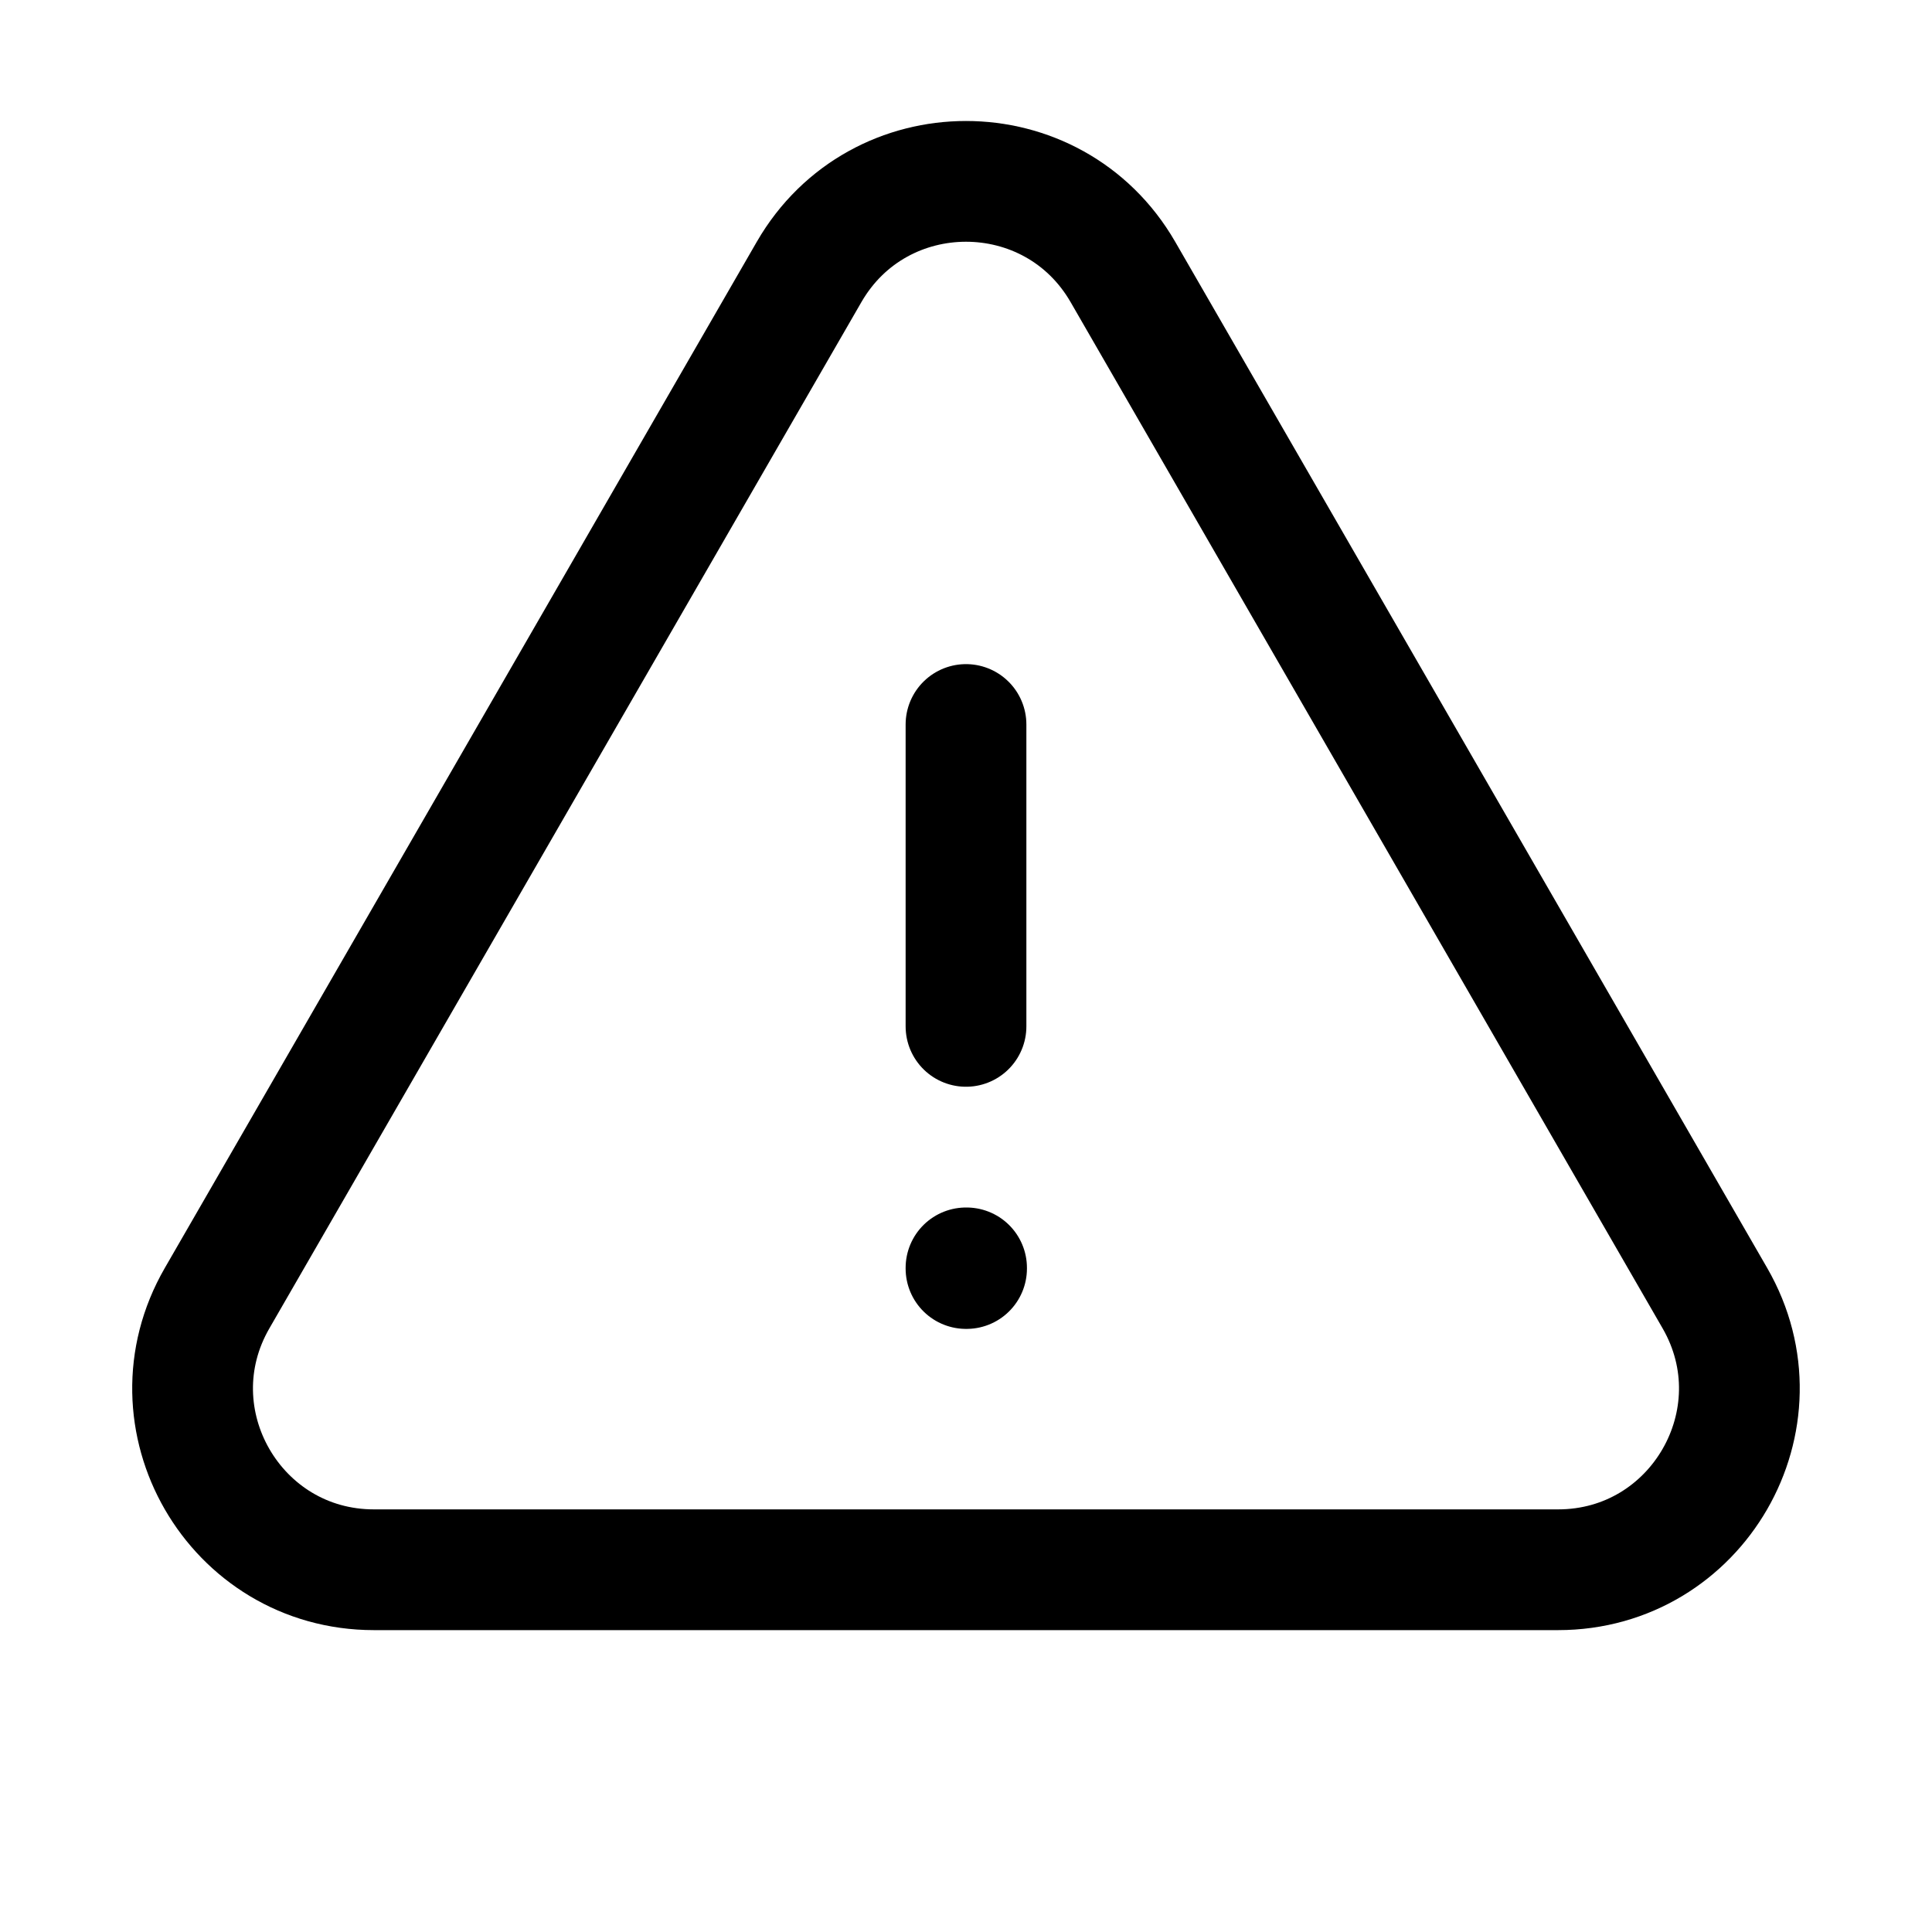
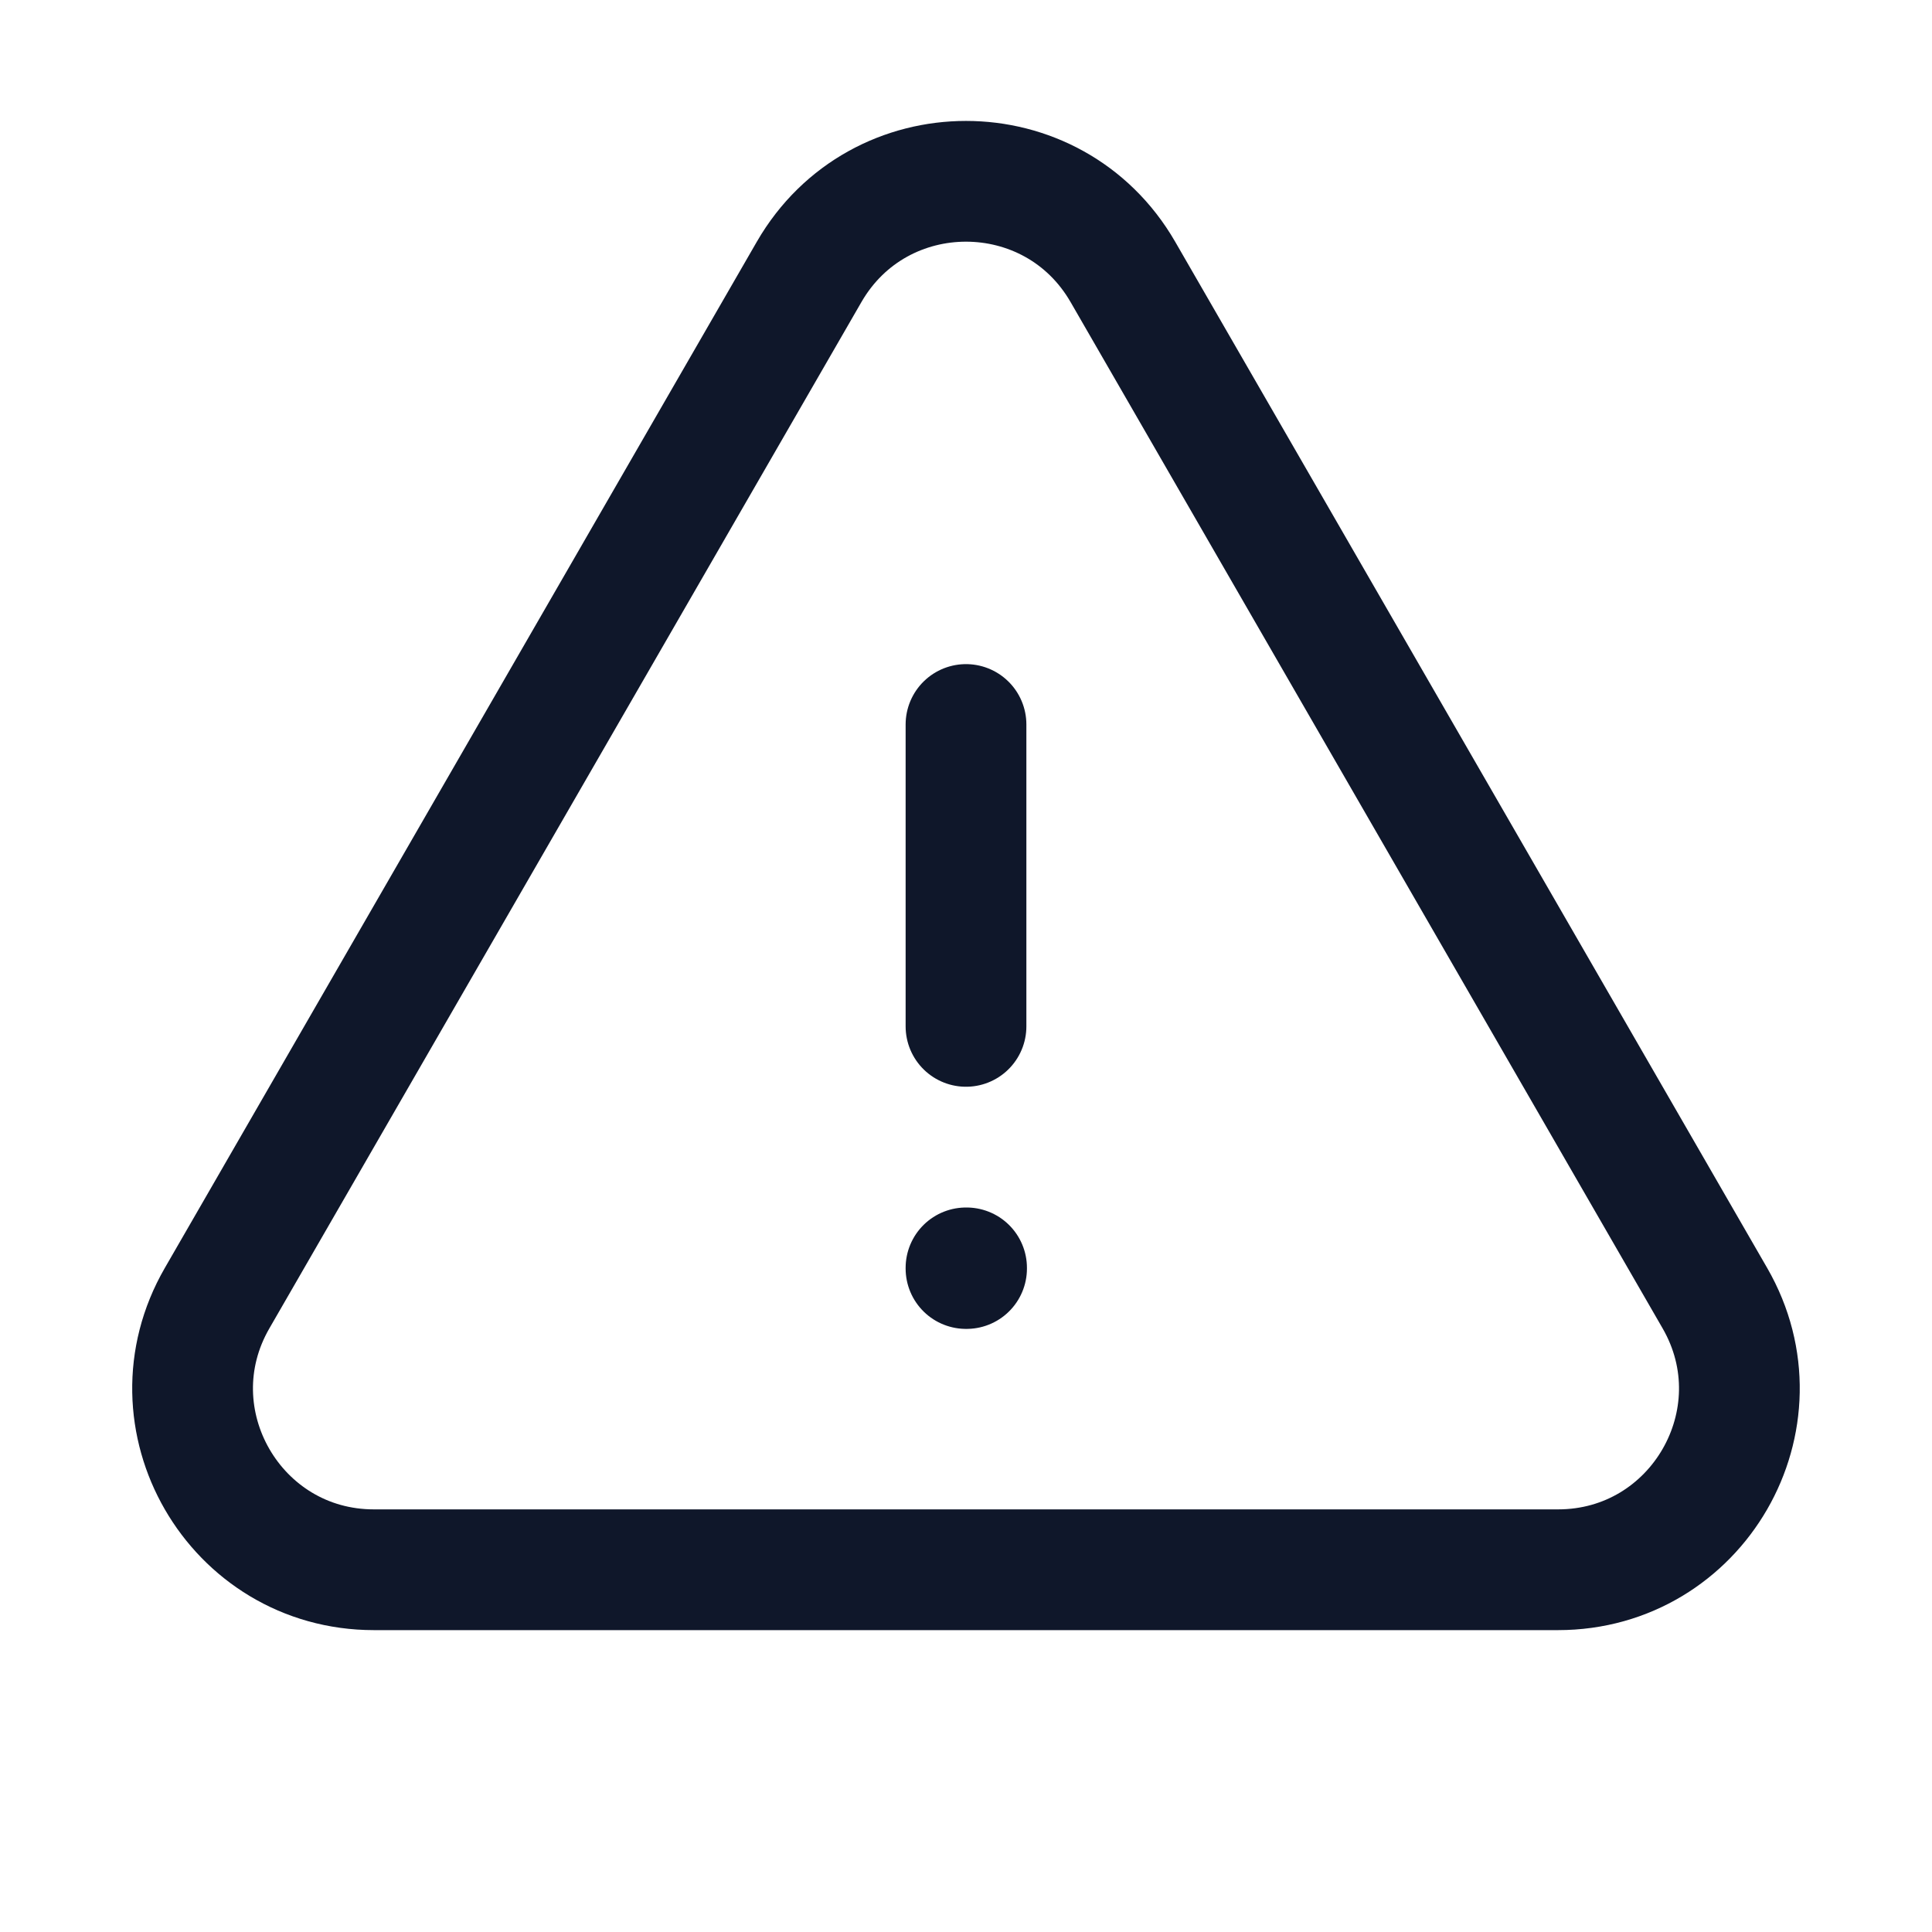
- <svg xmlns="http://www.w3.org/2000/svg" fill="none" viewBox="0 0 24 24" stroke-width="1.5" stroke="currentColor" class="size-6">
-   <path stroke-linecap="round" stroke-linejoin="round" d="M12 9v3.75m-9.303 3.376c-.866 1.5.217 3.374 1.948 3.374h14.71c1.73 0 2.813-1.874 1.948-3.374L13.949 3.378c-.866-1.5-3.032-1.5-3.898 0L2.697 16.126ZM12 15.75h.007v.008H12v-.008Z" />
+ <svg xmlns="http://www.w3.org/2000/svg" width="24" height="24" viewBox="0 0 24 24" fill="none">
+   <path d="M12 9V12.75M2.697 16.126C1.831 17.626 2.914 19.5 4.645 19.5H19.354C21.086 19.5 22.168 17.626 21.303 16.126L13.949 3.378C13.083 1.877 10.917 1.877 10.051 3.378L2.697 16.126ZM12 15.75H12.007V15.758H12V15.75Z" stroke="#0F172A" stroke-width="1.5" stroke-linecap="round" stroke-linejoin="round" />
</svg>
